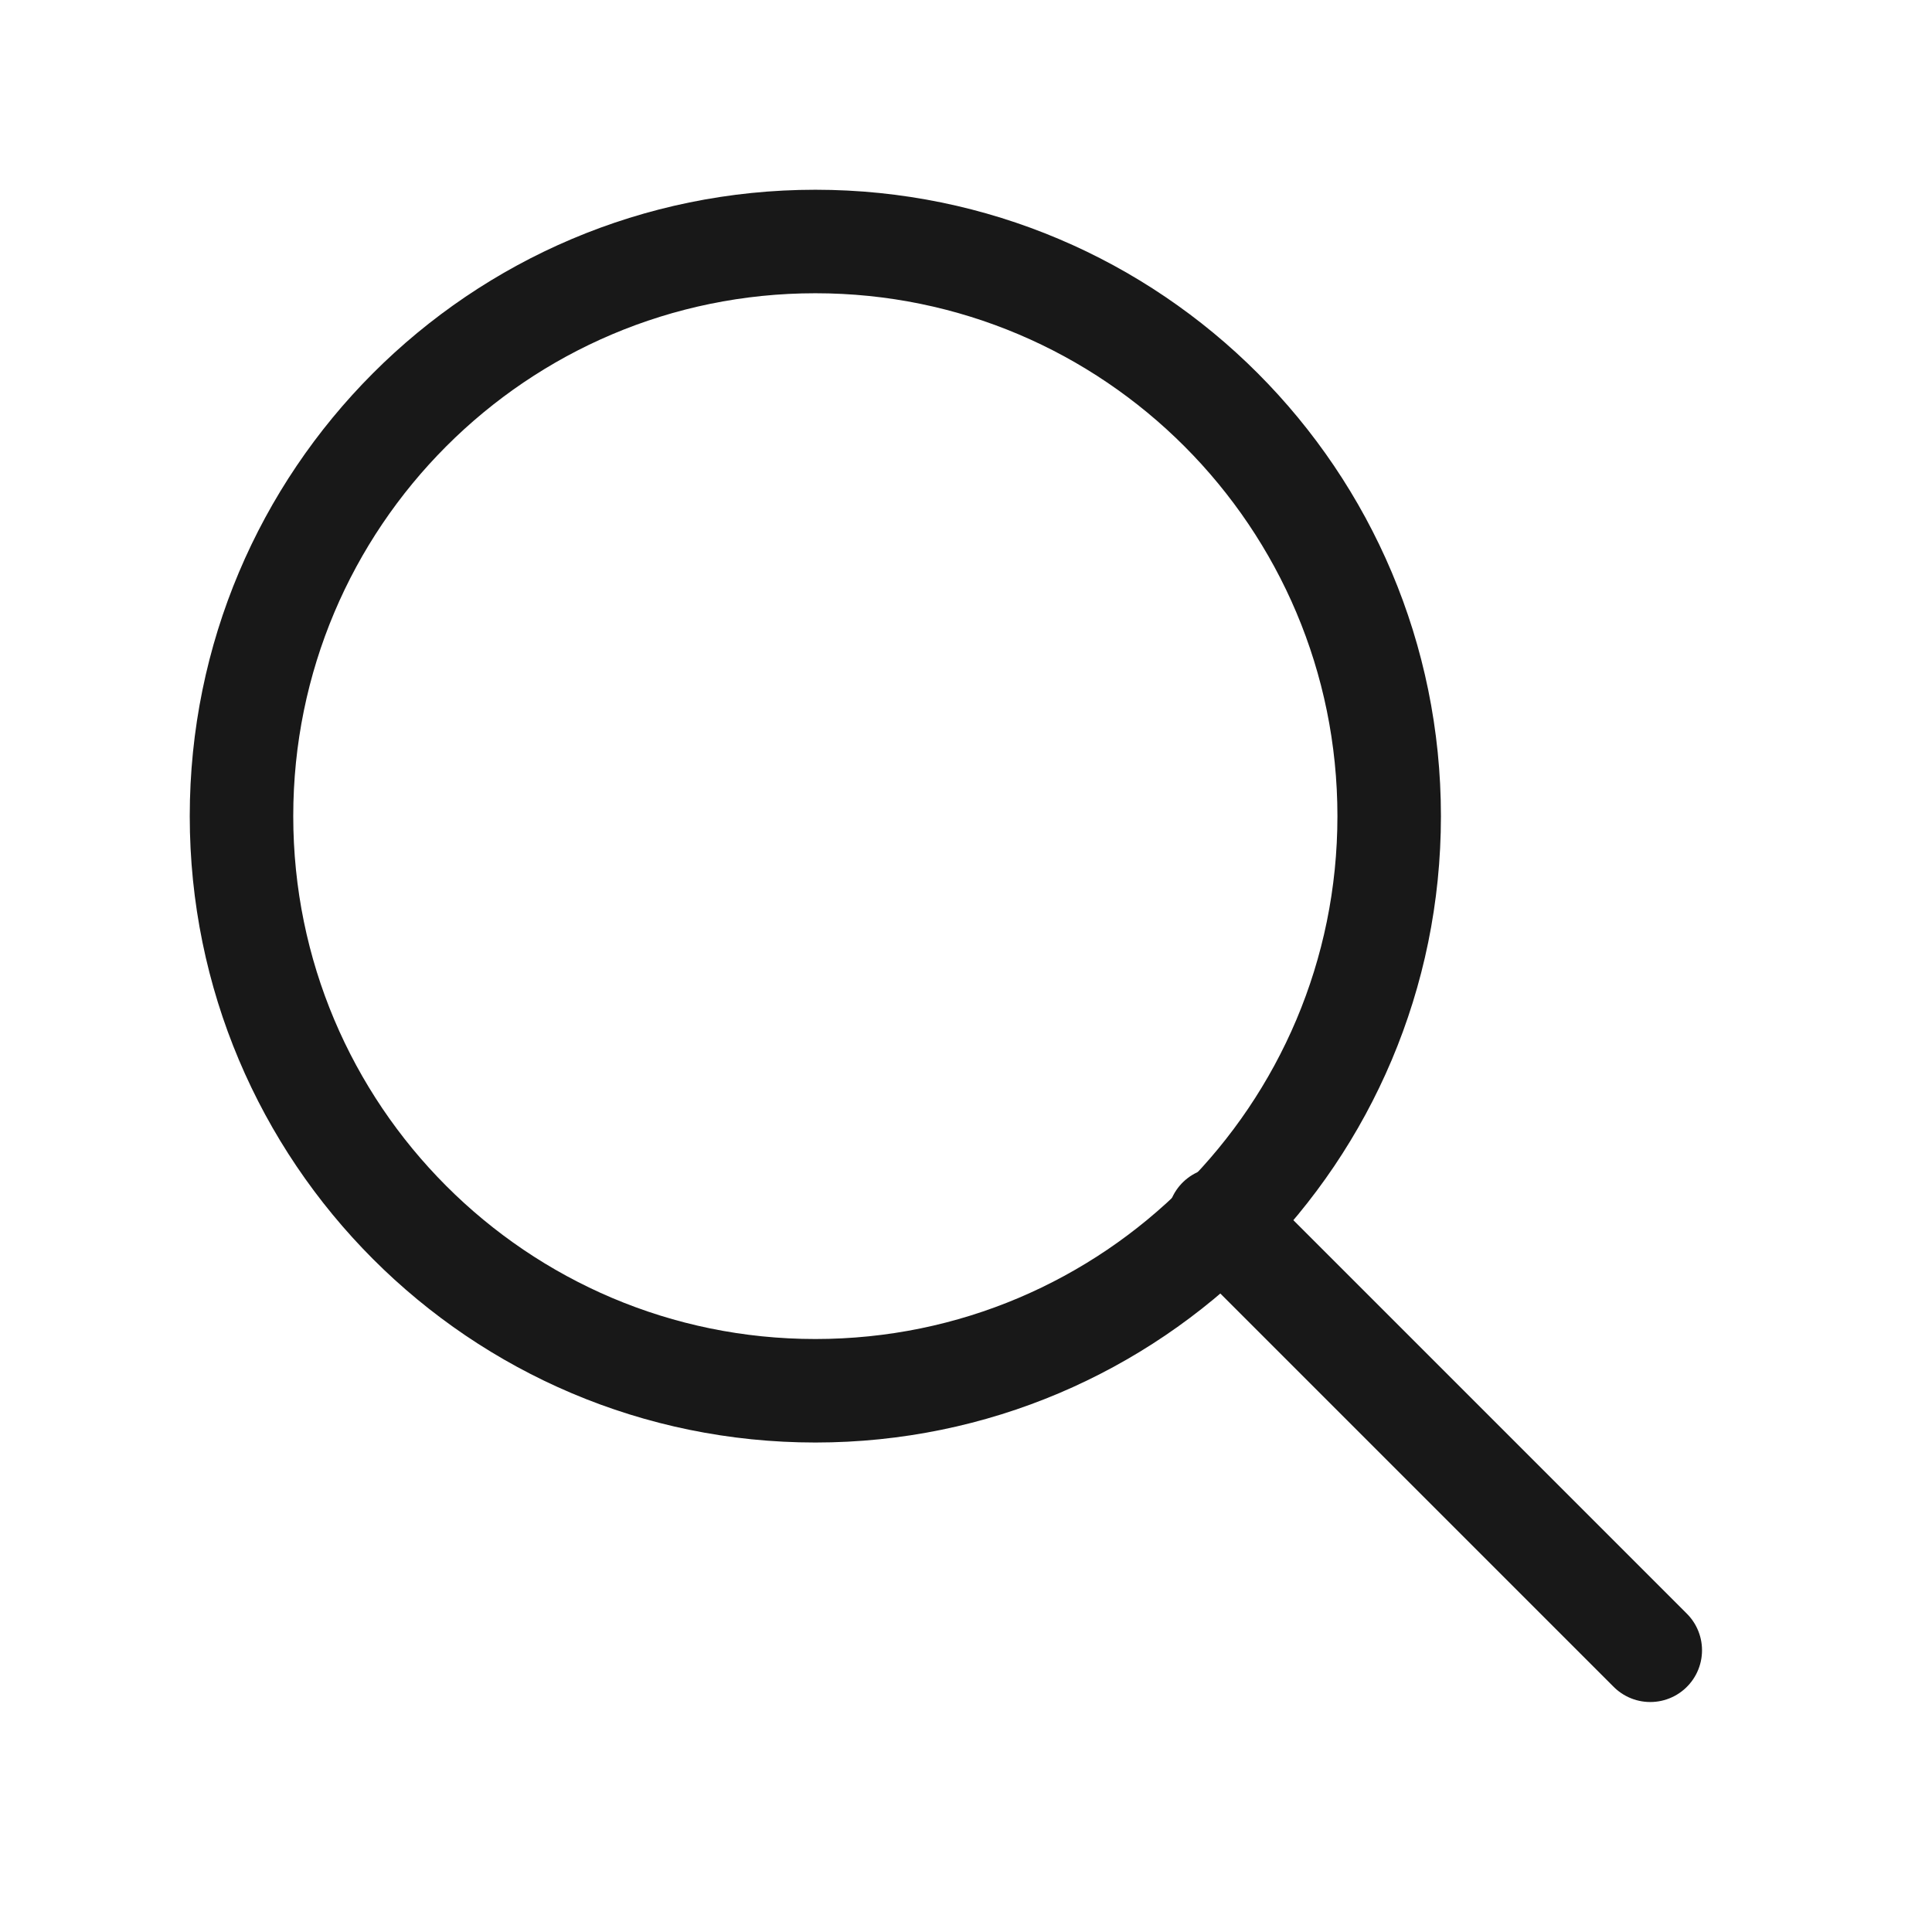
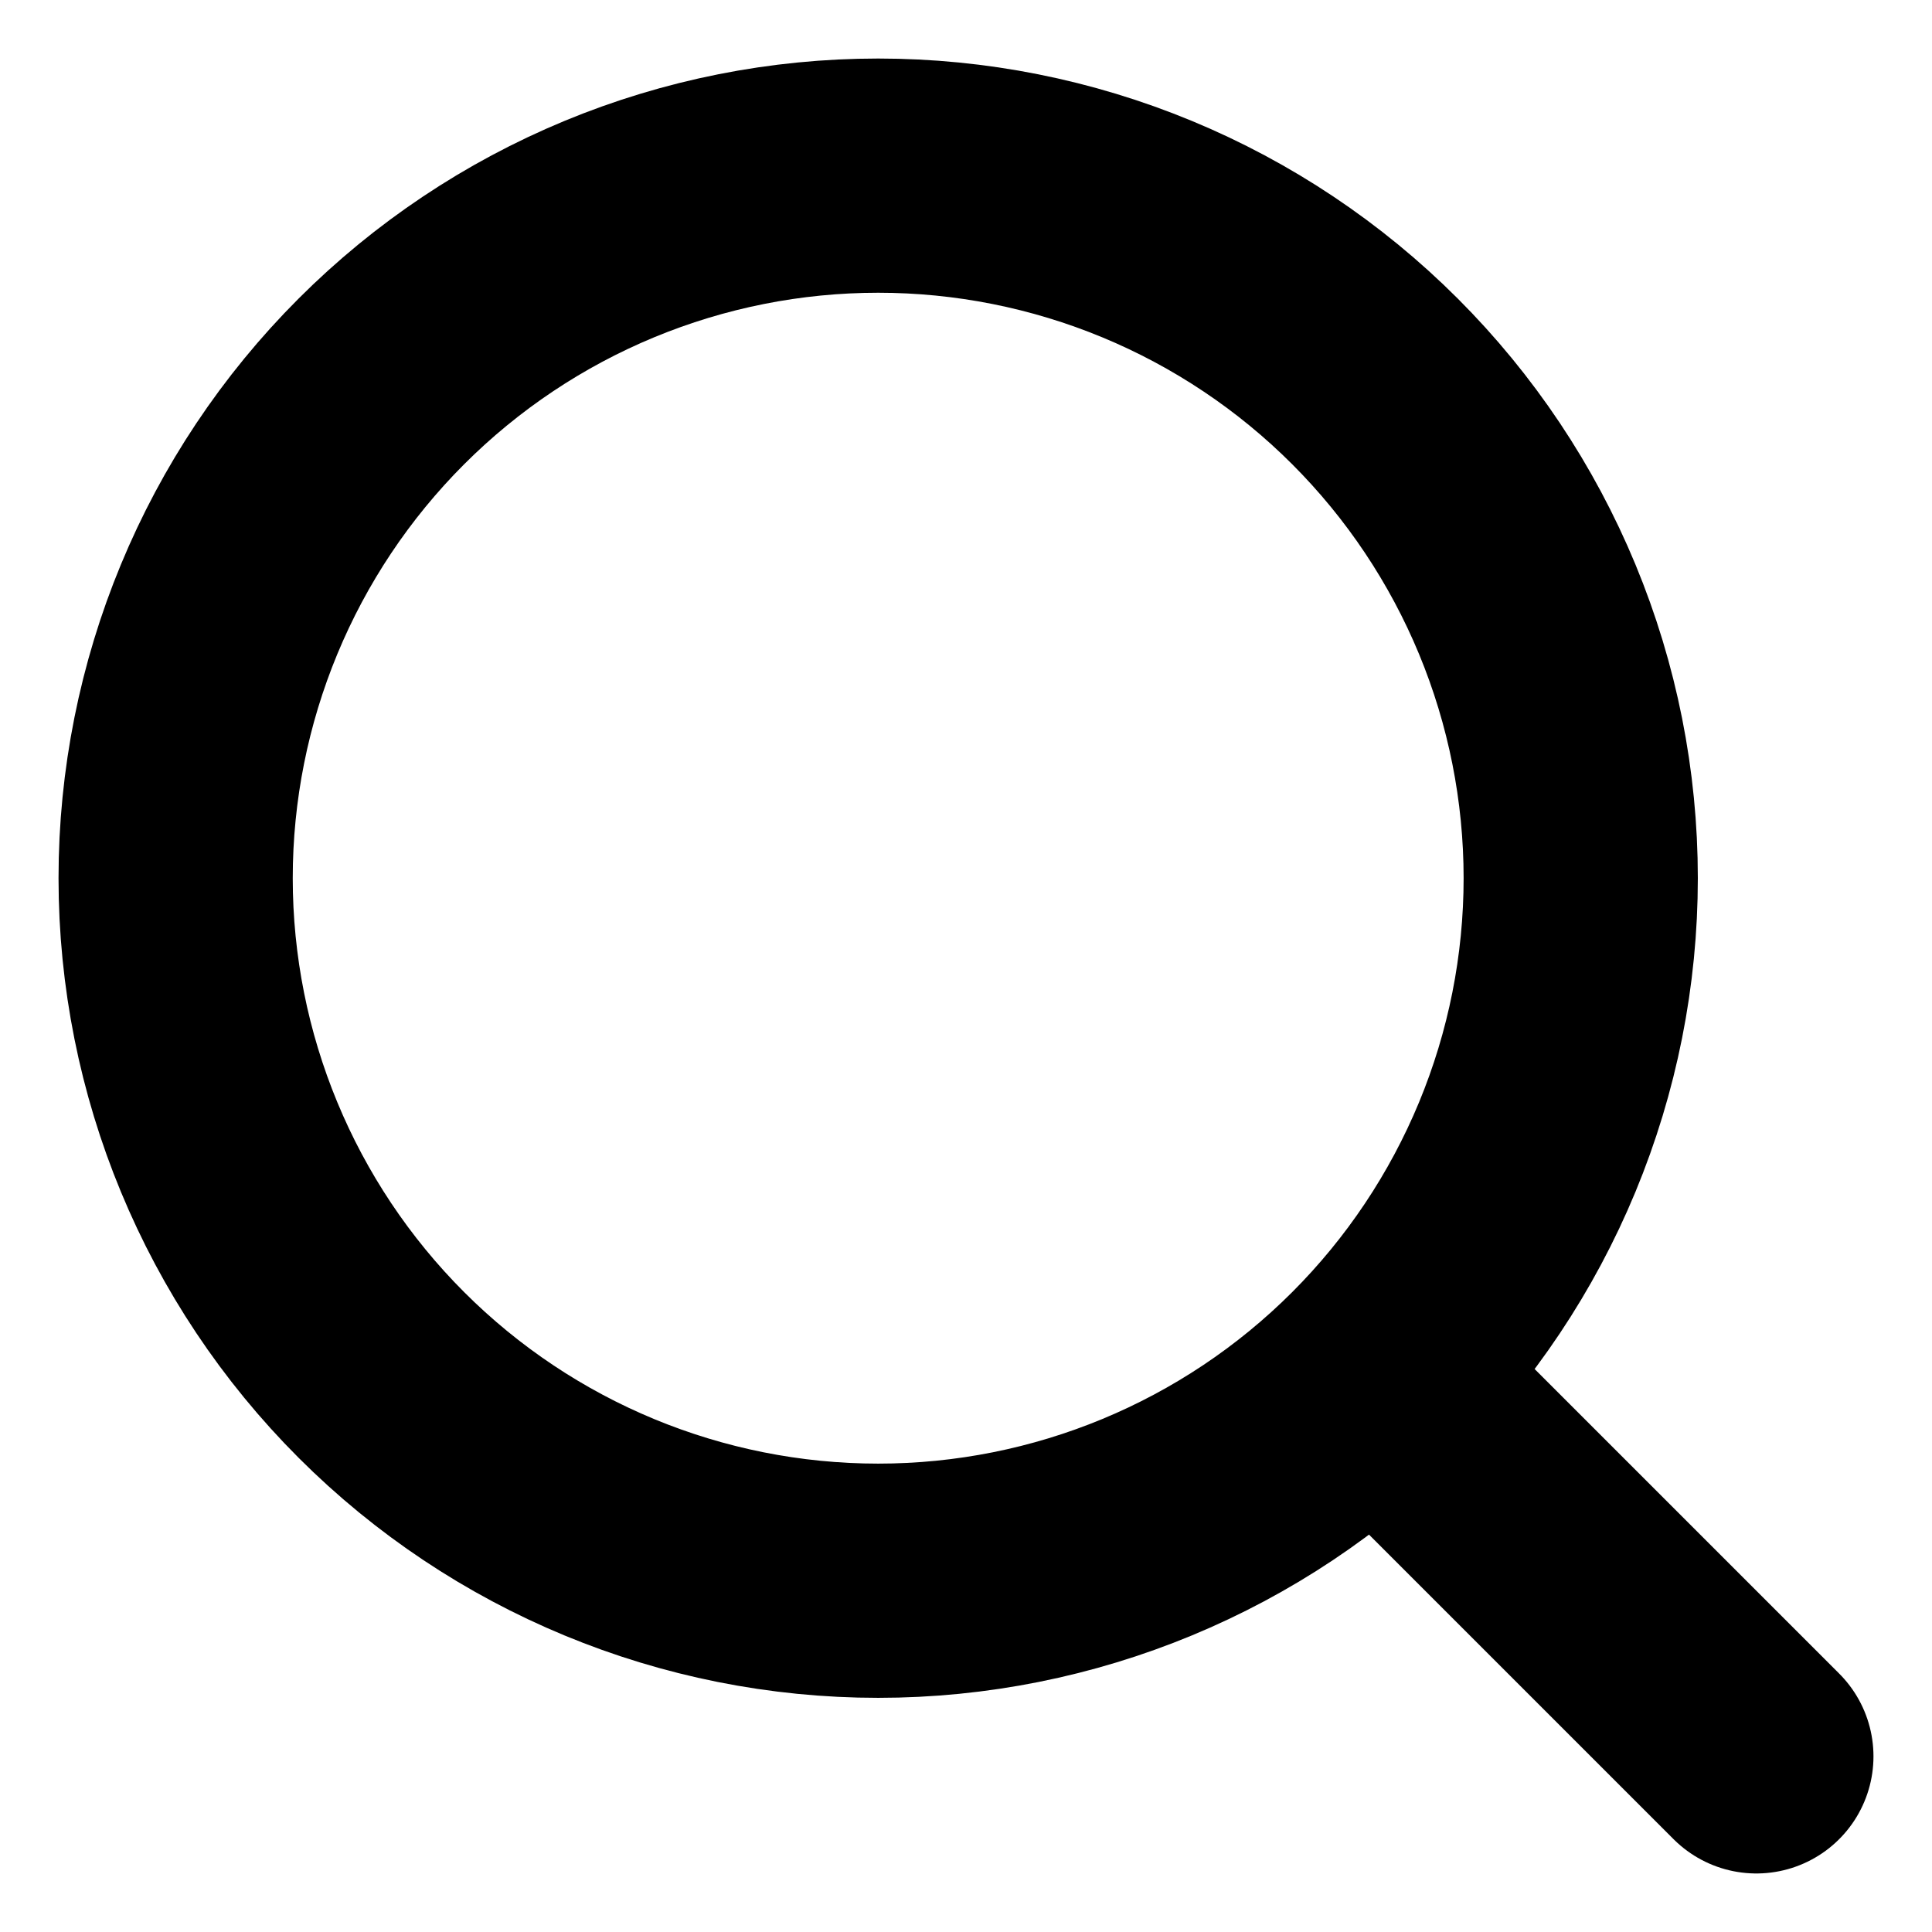
- <svg xmlns="http://www.w3.org/2000/svg" width="28" height="28" viewBox="0 0 28 28" fill="none">
-   <path d="M11.817 20.156C16.41 20.156 20.133 16.427 20.133 11.828C20.133 7.229 16.41 3.5 11.817 3.5C7.223 3.5 3.5 7.229 3.5 11.828C3.5 16.427 7.223 20.156 11.817 20.156Z" stroke="#181818" stroke-width="1.5" stroke-linecap="round" stroke-linejoin="round" />
-   <path d="M17.669 17.669L23.917 23.917" stroke="#181818" stroke-width="1.5" stroke-linecap="round" stroke-linejoin="round" />
+ <svg xmlns="http://www.w3.org/2000/svg" width="22" height="22" viewBox="0 0 22 22" fill="none">
+   <path d="M20 20L15.657 15.657M15.657 15.657C16.4 14.914 16.989 14.032 17.391 13.062C17.793 12.091 18 11.051 18 10C18 8.949 17.793 7.909 17.391 6.938C16.989 5.968 16.4 5.086 15.657 4.343C14.914 3.6 14.032 3.011 13.062 2.609C12.091 2.207 11.051 2 10 2C8.949 2 7.909 2.207 6.938 2.609C5.968 3.011 5.086 3.6 4.343 4.343C2.843 5.843 2 7.878 2 10C2 12.122 2.843 14.157 4.343 15.657C5.843 17.157 7.878 18 10 18C12.122 18 14.157 17.157 15.657 15.657Z" stroke="black" stroke-width="2.667" stroke-linecap="round" stroke-linejoin="round" />
</svg>
